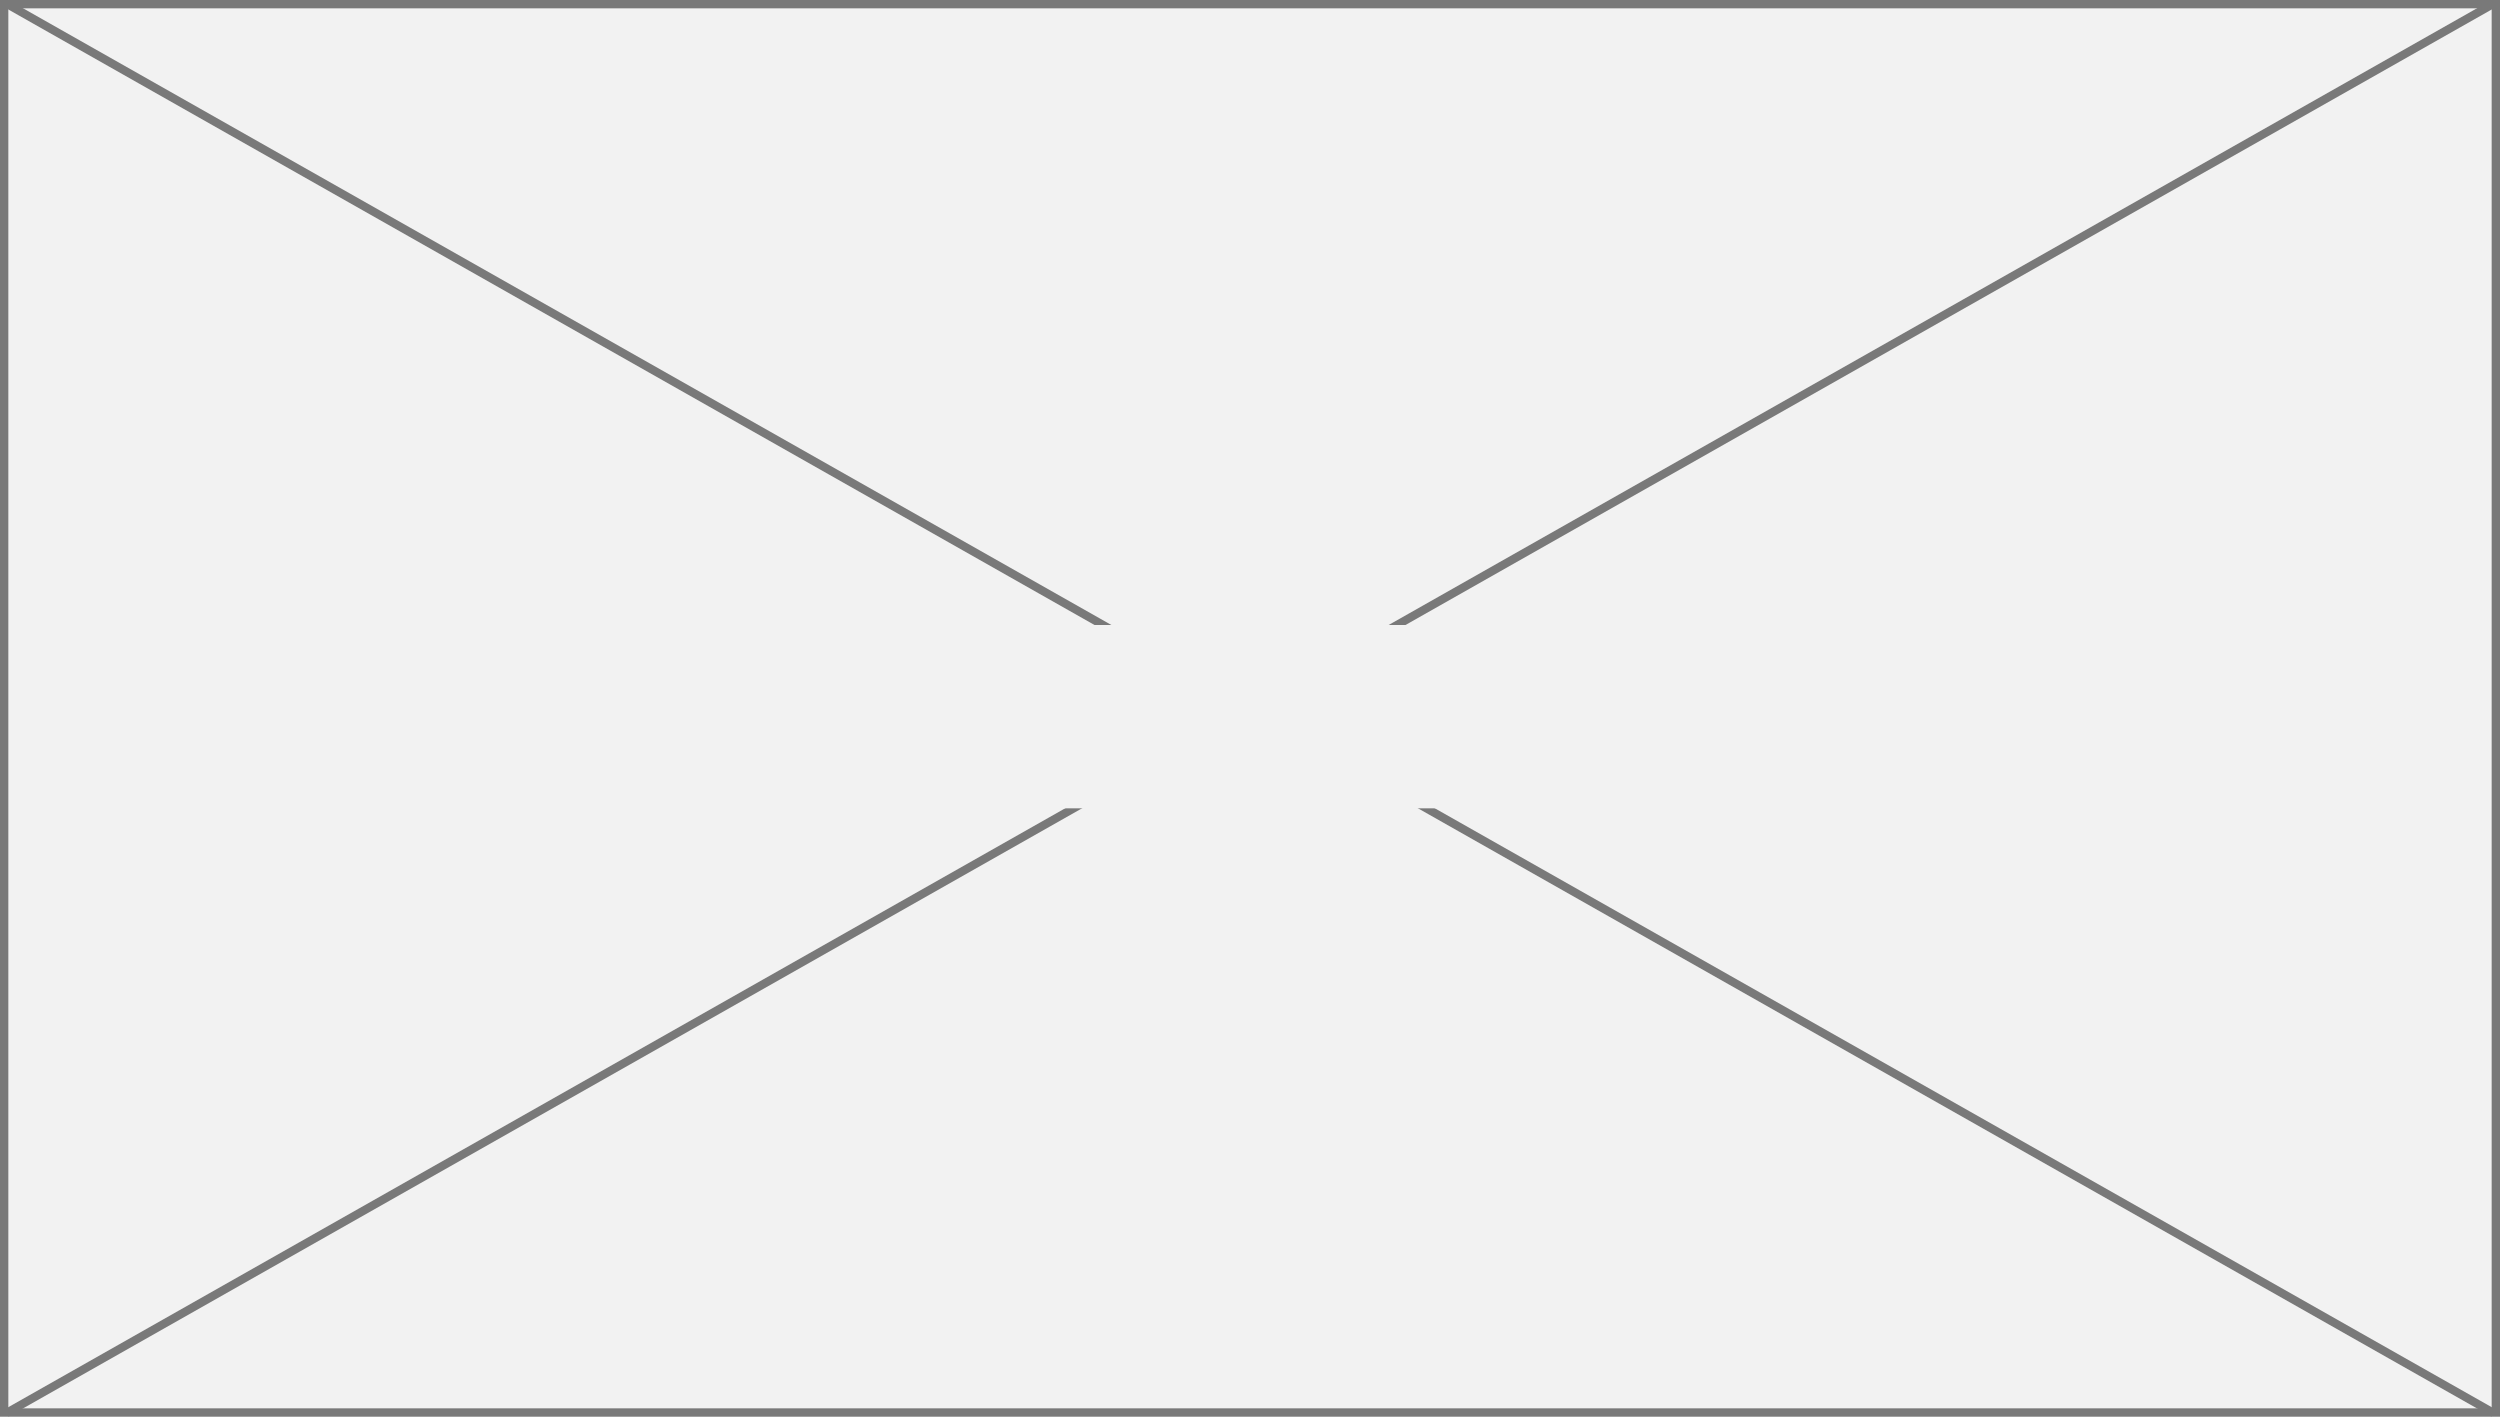
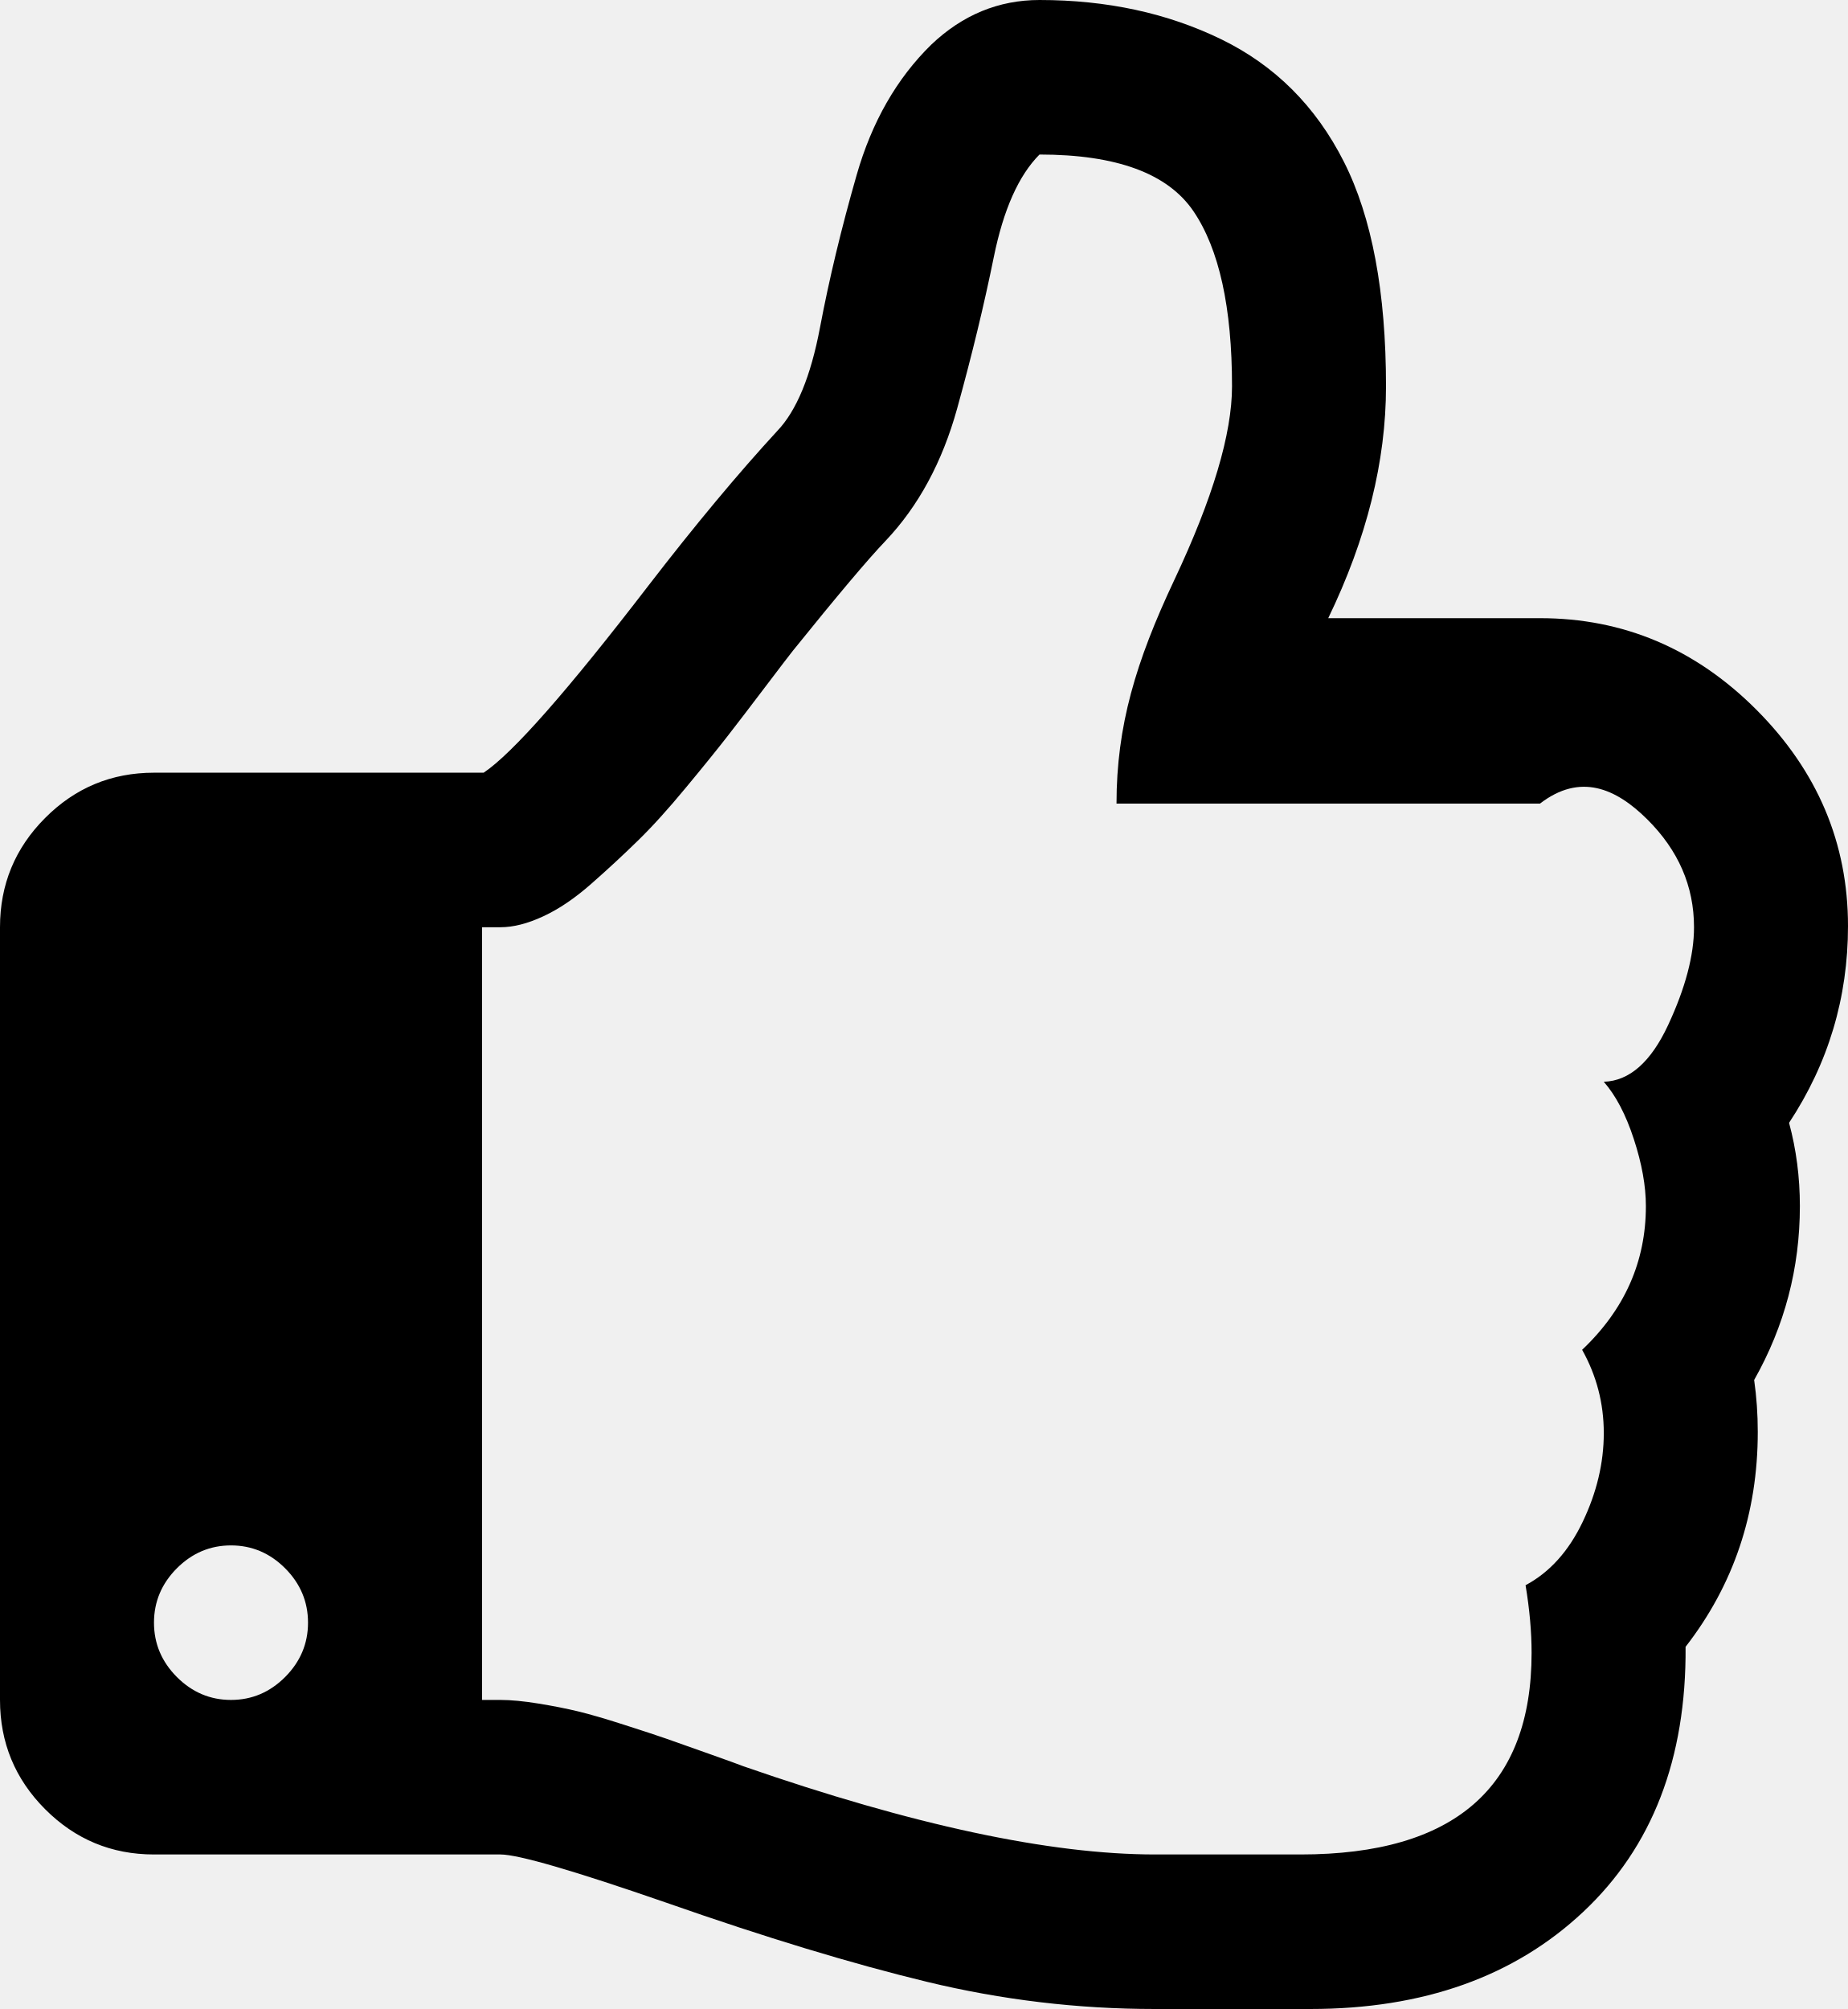
- <svg xmlns="http://www.w3.org/2000/svg" version="1.1" width="300px" height="170px">
-   <defs>
-     <mask fill="white" id="clip221">
-       <path d="M 129.233 475  L 248.767 475  L 248.767 497  L 129.233 497  Z M 38 400  L 338 400  L 338 570  L 38 570  Z " fill-rule="evenodd" />
-     </mask>
-   </defs>
-   <g transform="matrix(1 0 0 1 -38 -400 )">
-     <path d="M 38.5 400.5  L 337.5 400.5  L 337.5 569.5  L 38.5 569.5  L 38.5 400.5  Z " fill-rule="nonzero" fill="#f2f2f2" stroke="none" />
-     <path d="M 38.5 400.5  L 337.5 400.5  L 337.5 569.5  L 38.5 569.5  L 38.5 400.5  Z " stroke-width="1" stroke="#797979" fill="none" />
-     <path d="M 38.768 400.435  L 337.232 569.565  M 337.232 400.435  L 38.768 569.565  " stroke-width="1" stroke="#797979" fill="none" mask="url(#clip221)" />
+ <svg xmlns="http://www.w3.org/2000/svg" version="1.1" width="46px" height="50px">
+   <g transform="matrix(1 0 0 1 -162 -250 )">
+     <path d="M 7.098 41.737  C 7.477 41.356  7.667 40.905  7.667 40.385  C 7.667 39.864  7.477 39.413  7.098 39.032  C 6.718 38.652  6.269 38.462  5.75 38.462  C 5.231 38.462  4.782 38.652  4.402 39.032  C 4.023 39.413  3.833 39.864  3.833 40.385  C 3.833 40.905  4.023 41.356  4.402 41.737  C 4.782 42.117  5.231 42.308  5.75 42.308  C 6.269 42.308  6.718 42.117  7.098 41.737  Z M 41.523 25.511  C 41.952 24.589  42.167 23.778  42.167 23.077  C 42.167 22.055  41.777 21.159  40.999 20.388  C 40.22 19.616  39.332 19.231  38.333 20  L 27.792 20  C 27.792 18.069  28.271 16.471  29.229 14.438  C 30.188 12.405  30.667 10.797  30.667 9.615  C 30.667 7.652  30.347 6.2  29.708 5.258  C 29.069 4.317  27.792 3.846  25.875 3.846  C 25.356 4.367  24.977 5.218  24.737 6.4  C 24.497 7.582  24.193 8.839  23.824 10.171  C 23.454 11.503  22.86 12.6  22.042 13.462  C 21.602 13.922  20.834 14.834  19.736 16.196  C 19.656 16.296  19.426 16.597  19.047 17.097  C 18.668 17.598  18.353 18.009  18.104 18.329  C 17.854 18.65  17.51 19.076  17.07 19.606  C 16.631 20.137  16.232 20.578  15.872 20.928  C 15.513 21.279  15.129 21.635  14.719 21.995  C 14.31 22.356  13.911 22.626  13.521 22.806  C 13.132 22.987  12.778 23.077  12.458 23.077  L 12 23.077  L 12 42.308  L 12.458 42.308  C 12.718 42.308  13.032 42.338  13.402 42.398  C 13.771 42.458  14.1 42.523  14.39 42.593  C 14.679 42.663  15.059 42.773  15.528 42.924  C 15.997 43.074  16.347 43.189  16.576 43.269  C 16.806 43.349  17.16 43.475  17.639 43.645  C 18.118 43.815  18.408 43.92  18.508 43.96  C 22.72 45.423  26.135 46.154  28.75 46.154  L 32.374 46.154  C 36.207 46.154  38.124 44.481  38.124 41.136  C 38.124 40.615  38.074 40.054  37.974 39.453  C 38.573 39.133  39.047 38.607  39.396 37.876  C 39.746 37.144  39.921 36.408  39.921 35.667  C 39.921 34.926  39.741 34.235  39.382 33.594  C 40.44 32.592  40.969 31.4  40.969 30.018  C 40.969 29.517  40.869 28.961  40.669 28.35  C 40.47 27.739  40.22 27.264  39.921 26.923  C 40.559 26.903  41.094 26.432  41.523 25.511  Z M 43.724 17.668  C 45.241 19.191  46 20.984  46 23.047  C 46 24.83  45.511 26.462  44.533 27.945  C 44.712 28.606  44.802 29.297  44.802 30.018  C 44.802 31.56  44.423 33.003  43.664 34.345  C 43.724 34.766  43.754 35.196  43.754 35.637  C 43.754 37.66  43.155 39.443  41.957 40.986  C 41.977 43.77  41.128 45.969  39.411 47.581  C 37.694 49.194  35.428 50  32.613 50  L 31.535 50  L 28.75 50  C 26.833 50  24.942 49.775  23.075 49.324  C 21.208 48.873  19.047 48.217  16.591 47.356  C 14.275 46.554  12.898 46.154  12.458 46.154  L 3.833 46.154  C 2.775 46.154  1.872 45.778  1.123 45.027  C 0.374 44.276  0 43.369  0 42.308  L 0 23.077  C 0 22.015  0.374 21.109  1.123 20.358  C 1.872 19.606  2.775 19.231  3.833 19.231  L 12.039 19.231  C 12.758 18.75  14.125 17.198  16.142 14.573  C 17.3 13.071  18.368 11.789  19.346 10.727  C 19.826 10.226  20.18 9.37  20.41 8.158  C 20.639 6.946  20.944 5.679  21.323 4.357  C 21.702 3.035  22.321 1.953  23.18 1.112  C 23.958 0.371  24.857 0  25.875 0  C 27.552 0  29.059 0.326  30.397 0.977  C 31.735 1.628  32.753 2.644  33.452 4.026  C 34.151 5.409  34.5 7.272  34.5 9.615  C 34.5 11.478  34.021 13.401  33.062 15.385  L 38.333 15.385  C 40.41 15.385  42.207 16.146  43.724 17.668  Z " fill-rule="nonzero" fill="#000000" stroke="none" transform="matrix(1 0 0 1 162 250 )" />
  </g>
</svg>
